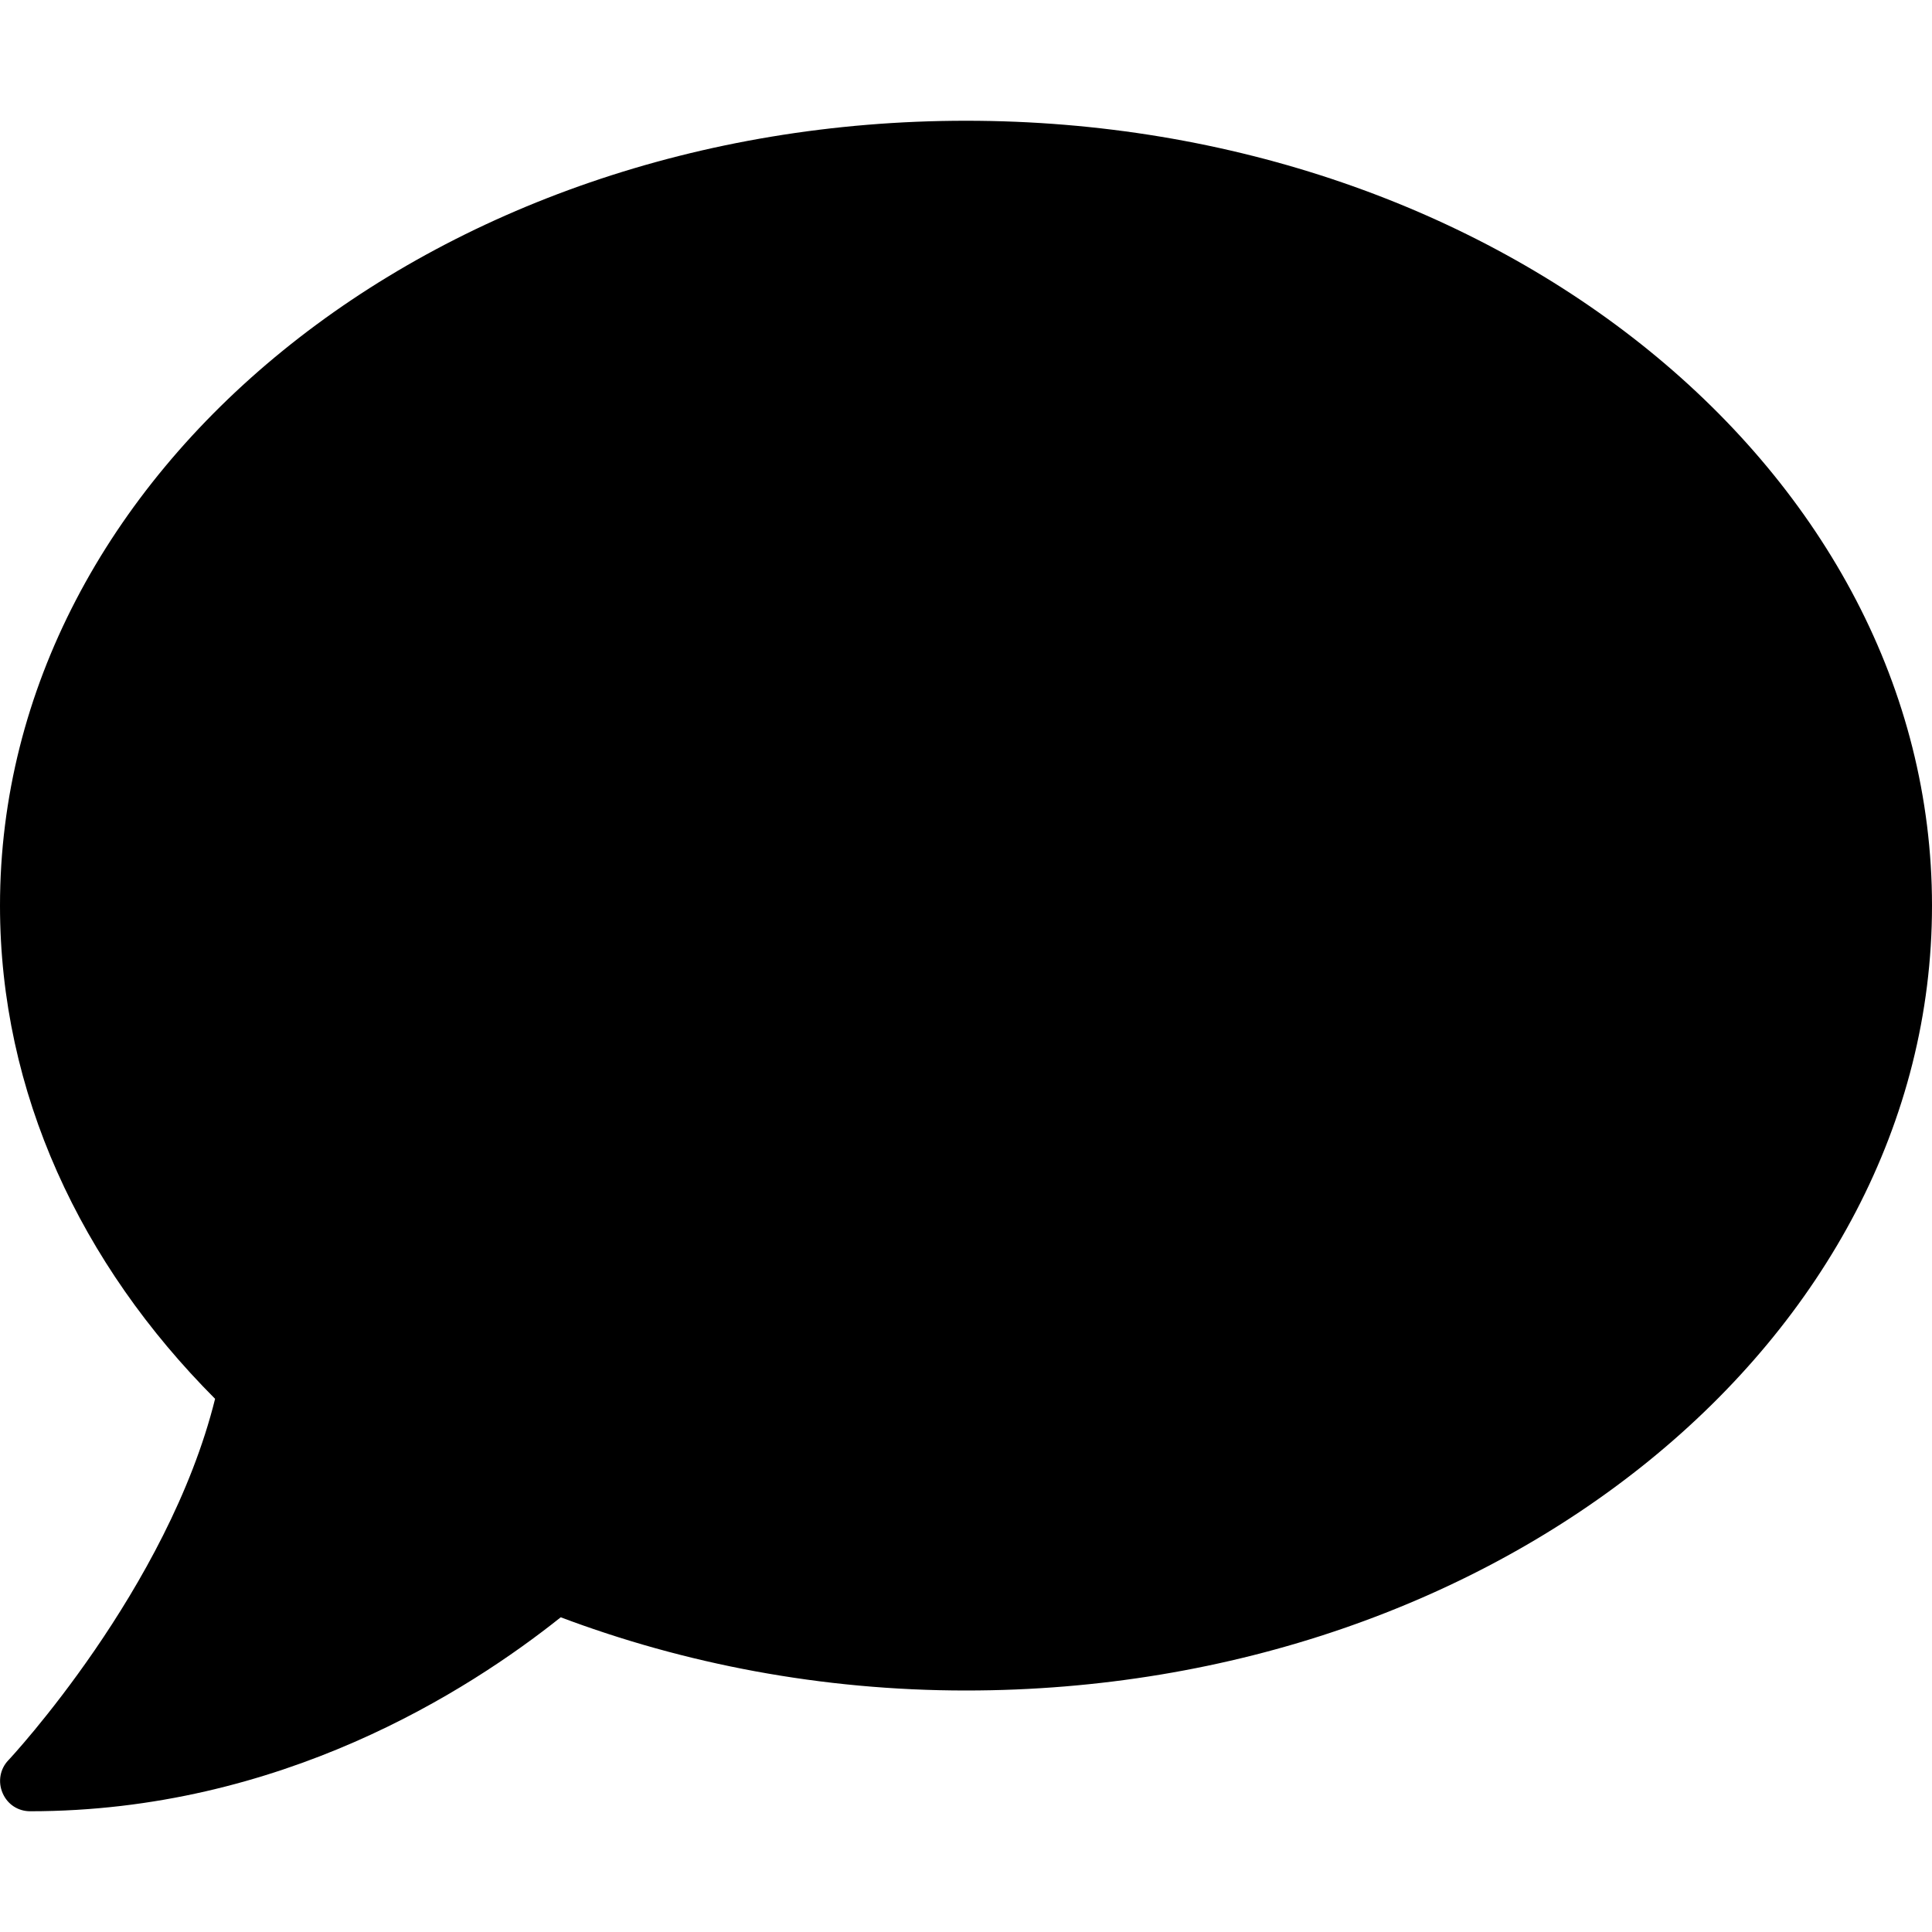
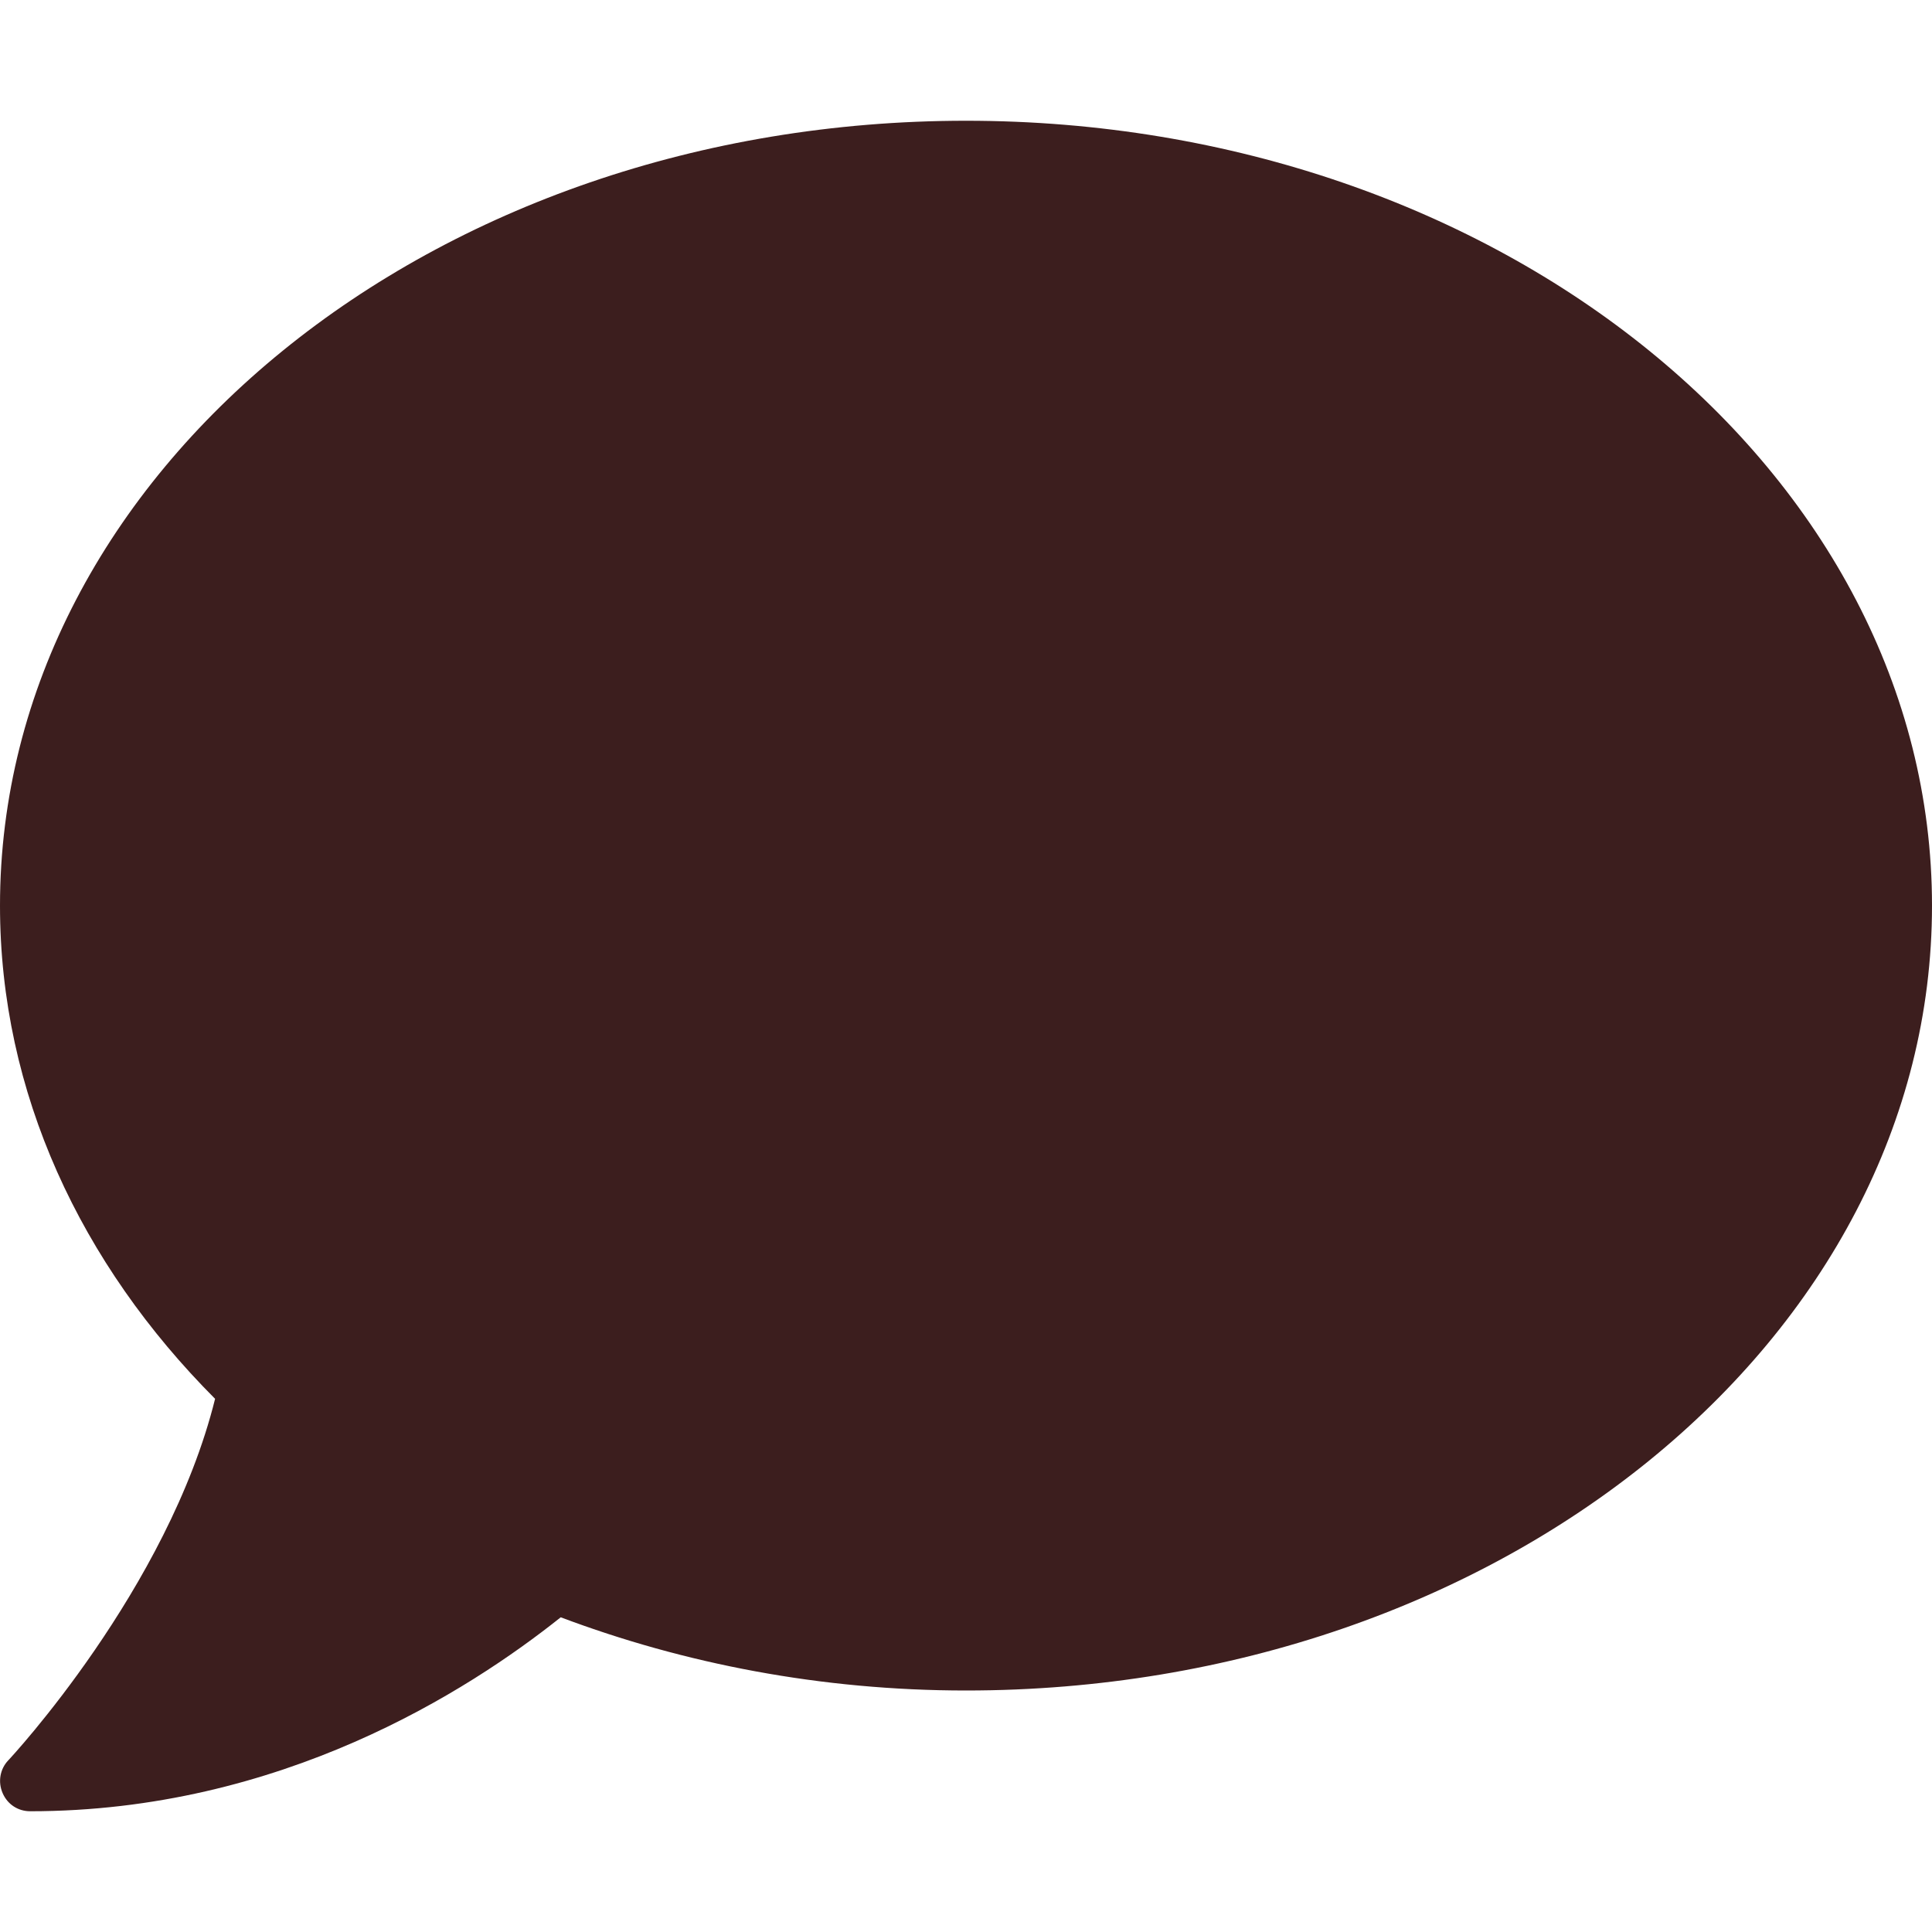
- <svg xmlns="http://www.w3.org/2000/svg" viewBox="0 0 512 512">
+ <svg xmlns="http://www.w3.org/2000/svg" viewBox="0 0 512 512" style="fill:#3c1e1e">
  <path d="M256 32C114.6 32 0 125.1 0 240c0 49.6 21.4 95 57 130.7C44.5 421.1 2.7 466 2.2 466.5c-2.2 2.3-2.8 5.7-1.5 8.7S4.8 480 8 480c66.3 0 116-31.8 140.6-51.4 32.7 12.3 69 19.4 107.4 19.4 141.4 0 256-93.1 256-208S397.4 32 256 32z" />
</svg>
